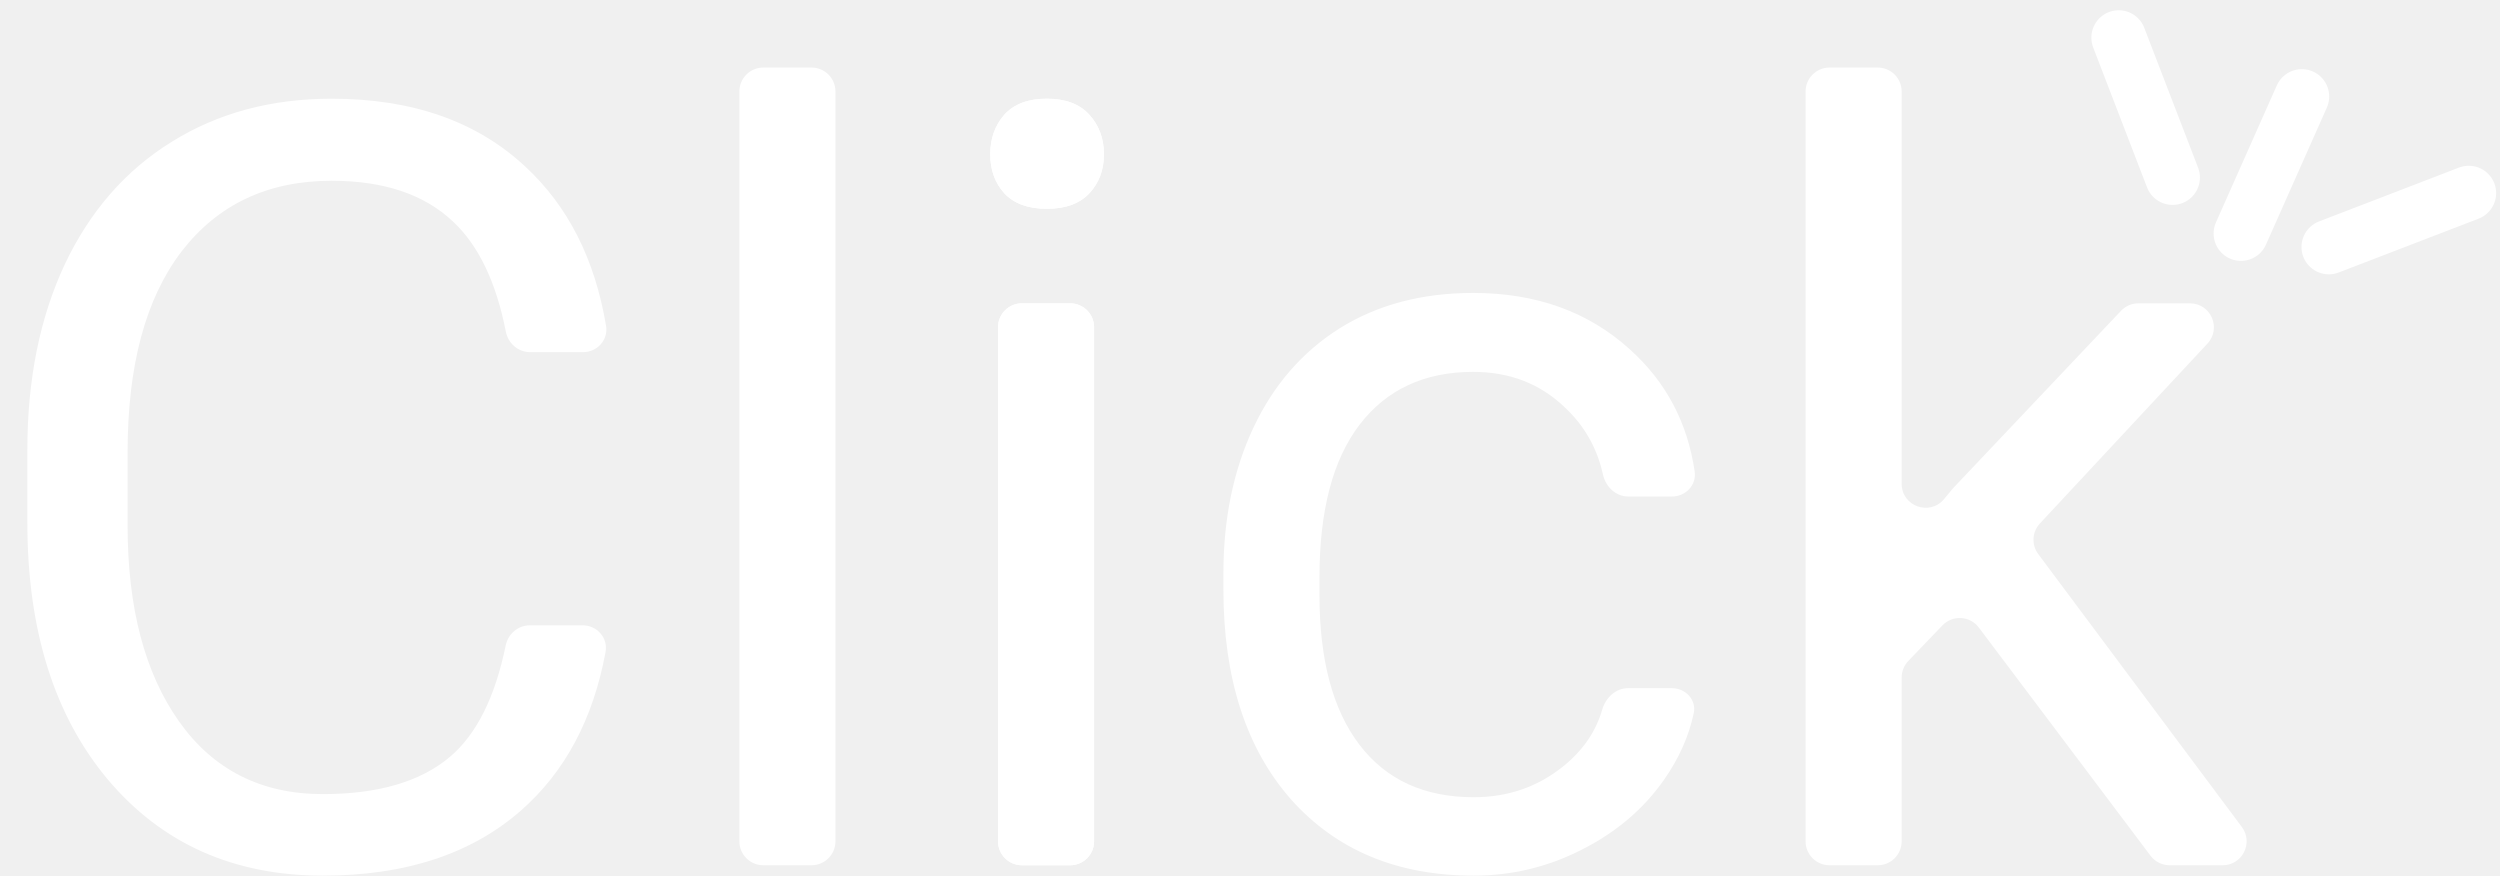
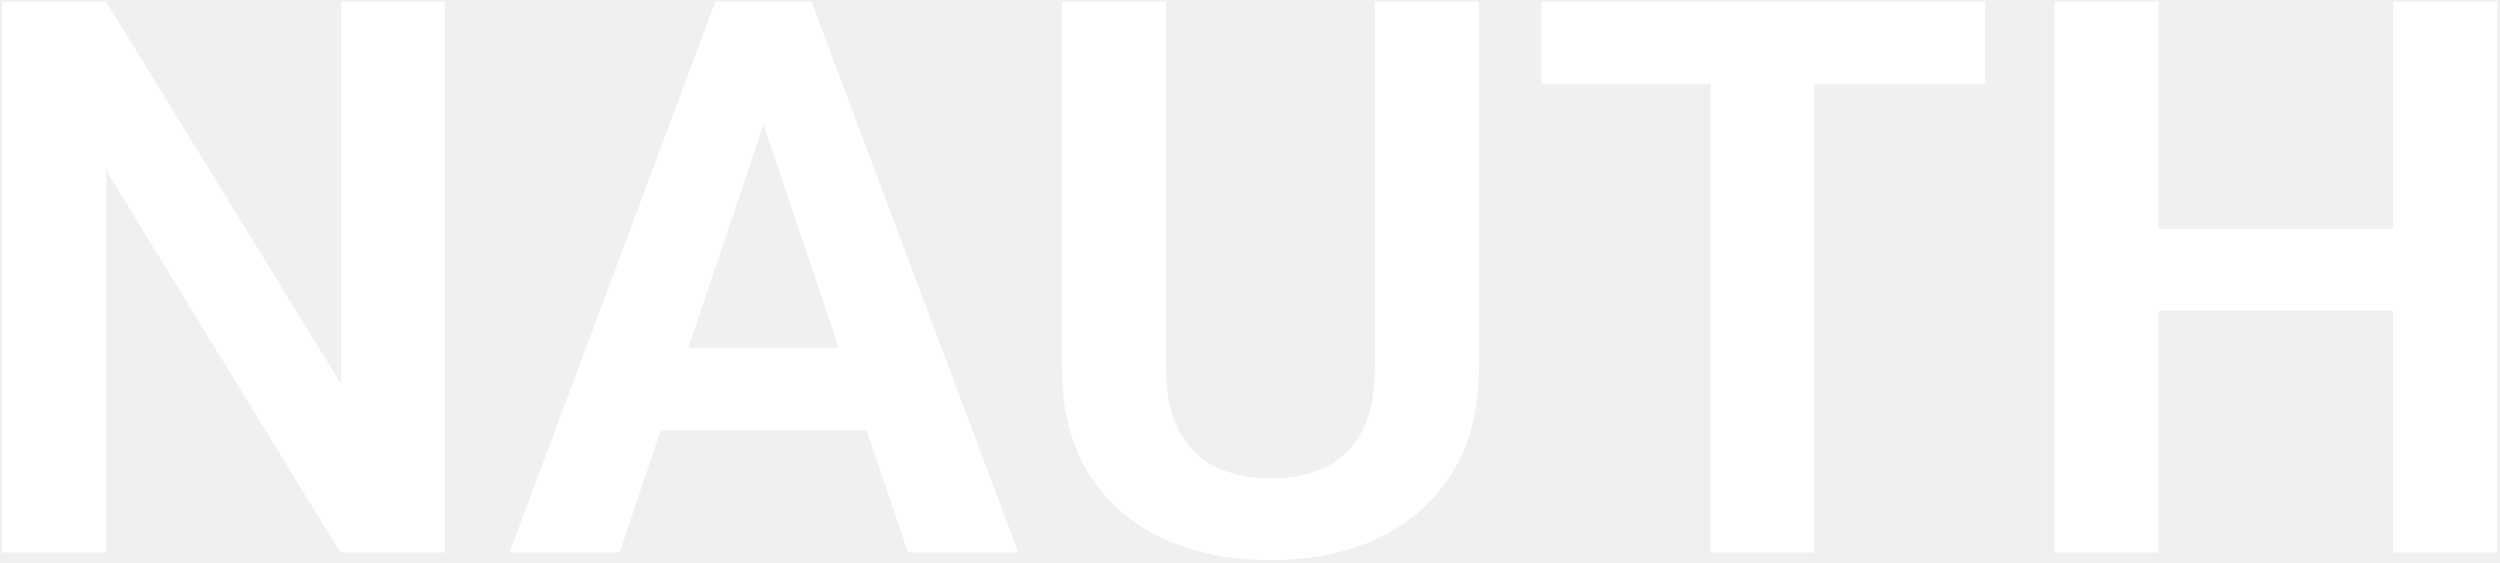
- <svg xmlns="http://www.w3.org/2000/svg" width="731" height="256" viewBox="0 0 731 256" fill="none">
-   <g clip-path="url(#clip0_1:10)">
-     <path d="M619.514 11L635.26 51.916" stroke="white" stroke-width="16" stroke-linecap="round" />
-     <path d="M680.954 72.214L721.87 56.469" stroke="white" stroke-width="16" stroke-linecap="round" />
-     <path d="M673.055 28.219L655.257 68.284" stroke="white" stroke-width="16" stroke-linecap="round" />
-     <path d="M170.364 182.843C174.552 182.843 177.824 186.505 177.066 190.624C173.449 210.274 165.181 225.752 152.263 237.055C137.786 249.71 118.5 256.037 94.406 256.037C68.287 256.037 47.331 246.673 31.538 227.944C15.846 209.215 8 184.159 8 152.775V131.516C8 110.965 11.645 92.894 18.934 77.303C26.324 61.713 36.751 49.767 50.216 41.465C63.68 33.063 79.271 28.861 96.987 28.861C120.474 28.861 139.304 35.442 153.478 48.602C166.048 60.185 173.959 75.749 177.213 95.294C177.893 99.38 174.634 102.967 170.492 102.967H154.988C151.507 102.967 148.581 100.4 147.911 96.984C145.059 82.433 139.879 71.672 132.37 64.699C123.967 56.803 112.173 52.855 96.987 52.855C78.36 52.855 63.731 59.739 53.101 73.507C42.572 87.275 37.308 106.864 37.308 132.275V153.687C37.308 177.68 42.319 196.763 52.342 210.936C62.364 225.109 76.386 232.196 94.406 232.196C110.604 232.196 123.005 228.551 131.61 221.262C139.344 214.697 144.761 203.859 147.862 188.747C148.556 185.366 151.467 182.843 154.917 182.843H170.364Z" fill="white" />
-     <path d="M244.287 246C244.287 249.866 241.153 253 237.287 253H223.194C219.328 253 216.194 249.866 216.194 246V26.75C216.194 22.884 219.328 19.75 223.194 19.75H237.287C241.153 19.75 244.287 22.884 244.287 26.75V246Z" fill="white" />
-     <path d="M319.911 246C319.911 249.866 316.777 253 312.911 253H298.818C294.952 253 291.818 249.866 291.818 246V95.692C291.818 91.826 294.952 88.692 298.818 88.692H312.911C316.777 88.692 319.911 91.826 319.911 95.692V246ZM289.54 45.11C289.54 40.554 290.907 36.707 293.64 33.569C296.475 30.43 300.625 28.861 306.092 28.861C311.559 28.861 315.71 30.43 318.544 33.569C321.379 36.707 322.796 40.554 322.796 45.11C322.796 49.666 321.379 53.462 318.544 56.499C315.71 59.536 311.559 61.055 306.092 61.055C300.625 61.055 296.475 59.536 293.64 56.499C290.907 53.462 289.54 49.666 289.54 45.11Z" fill="white" />
-     <path d="M430.917 233.107C440.94 233.107 449.697 230.07 457.188 223.996C462.884 219.377 466.649 213.881 468.482 207.508C469.485 204.023 472.42 201.217 476.046 201.217H488.829C492.843 201.217 496.083 204.606 495.253 208.533C493.821 215.302 490.903 221.823 486.497 228.096C480.524 236.6 472.526 243.382 462.503 248.444C452.582 253.506 442.054 256.037 430.917 256.037C408.544 256.037 390.726 248.596 377.464 233.714C364.304 218.731 357.723 198.281 357.723 172.365V167.657C357.723 151.662 360.659 137.438 366.531 124.986C372.402 112.534 380.805 102.866 391.739 95.981C402.774 89.097 415.783 85.655 430.766 85.655C449.191 85.655 464.478 91.173 476.626 102.208C487.138 111.677 493.438 123.571 495.526 137.887C496.102 141.837 492.878 145.183 488.886 145.183H476.128C472.468 145.183 469.495 142.342 468.708 138.768C466.996 130.996 463.257 124.428 457.492 119.063C450.304 112.179 441.396 108.737 430.766 108.737C416.491 108.737 405.406 113.9 397.509 124.227C389.714 134.451 385.816 149.283 385.816 168.72V174.035C385.816 192.966 389.714 207.545 397.509 217.77C405.305 227.994 416.441 233.107 430.917 233.107Z" fill="white" />
-     <path d="M578.611 183.498C576.017 180.05 570.951 179.748 567.965 182.863L557.993 193.264C556.744 194.567 556.046 196.303 556.046 198.108V246C556.046 249.866 552.912 253 549.046 253H534.953C531.087 253 527.953 249.866 527.953 246V26.75C527.953 22.884 531.087 19.75 534.953 19.75H549.046C552.912 19.75 556.046 22.884 556.046 26.75V141.464C556.046 148.014 564.239 150.977 568.428 145.941L571.08 142.753L620.184 90.88C621.506 89.484 623.345 88.692 625.268 88.692H640.337C646.454 88.692 649.628 95.987 645.459 100.463L596.473 153.056C594.168 155.532 593.962 159.302 595.985 162.013L655.519 241.814C658.963 246.431 655.668 253 649.908 253H634.404C632.205 253 630.133 251.966 628.811 250.209L578.611 183.498Z" fill="white" />
-     <path d="M319.911 246C319.911 249.866 316.777 253 312.911 253H298.818C294.952 253 291.818 249.866 291.818 246V95.692C291.818 91.826 294.952 88.692 298.818 88.692H312.911C316.777 88.692 319.911 91.826 319.911 95.692V246ZM289.54 45.11C289.54 40.554 290.907 36.707 293.64 33.569C296.475 30.43 300.625 28.861 306.092 28.861C311.559 28.861 315.71 30.43 318.544 33.569C321.379 36.707 322.796 40.554 322.796 45.11C322.796 49.666 321.379 53.462 318.544 56.499C315.71 59.536 311.559 61.055 306.092 61.055C300.625 61.055 296.475 59.536 293.64 56.499C290.907 53.462 289.54 49.666 289.54 45.11Z" fill="white" />
-   </g>
-   <defs>
-     <clipPath id="clip0_1:10">
-       <rect width="731" height="256" fill="white" />
-     </clipPath>
-   </defs>
+ <svg xmlns="http://www.w3.org/2000/svg" width="742" height="167" viewBox="0 0 742 167" fill="none">
+   <path d="M132.016 0.484V164H101.02L31.503 50.572V164H0.619V0.484H31.503L101.244 114.024V0.484H132.016ZM230.507 25.304L183.9 164H151.22L212.313 0.484H233.202L230.507 25.304ZM269.477 164L222.646 25.304L219.838 0.484H240.839L302.27 164H269.477ZM267.343 103.243V127.613H179.633V103.243H267.343ZM408.061 0.484H438.944V109.083C438.944 121.586 436.249 132.105 430.858 140.641C425.468 149.101 418.131 155.502 408.847 159.845C399.563 164.112 389.006 166.246 377.177 166.246C365.198 166.246 354.529 164.112 345.17 159.845C335.811 155.502 328.474 149.101 323.158 140.641C317.842 132.105 315.185 121.586 315.185 109.083V0.484H346.068V109.083C346.068 116.72 347.341 122.971 349.887 127.838C352.432 132.63 356.026 136.186 360.668 138.507C365.31 140.828 370.813 141.988 377.177 141.988C383.616 141.988 389.118 140.828 393.686 138.507C398.327 136.186 401.884 132.63 404.354 127.838C406.825 122.971 408.061 116.72 408.061 109.083V0.484ZM538.446 0.484V164H507.675V0.484H538.446ZM589.208 0.484V24.855H457.475V0.484H589.208ZM718.246 67.98V92.237H632.221V67.98H718.246ZM640.644 0.484V164H609.76V0.484H640.644ZM741.156 0.484V164H710.272V0.484H741.156Z" fill="white" />
</svg>
